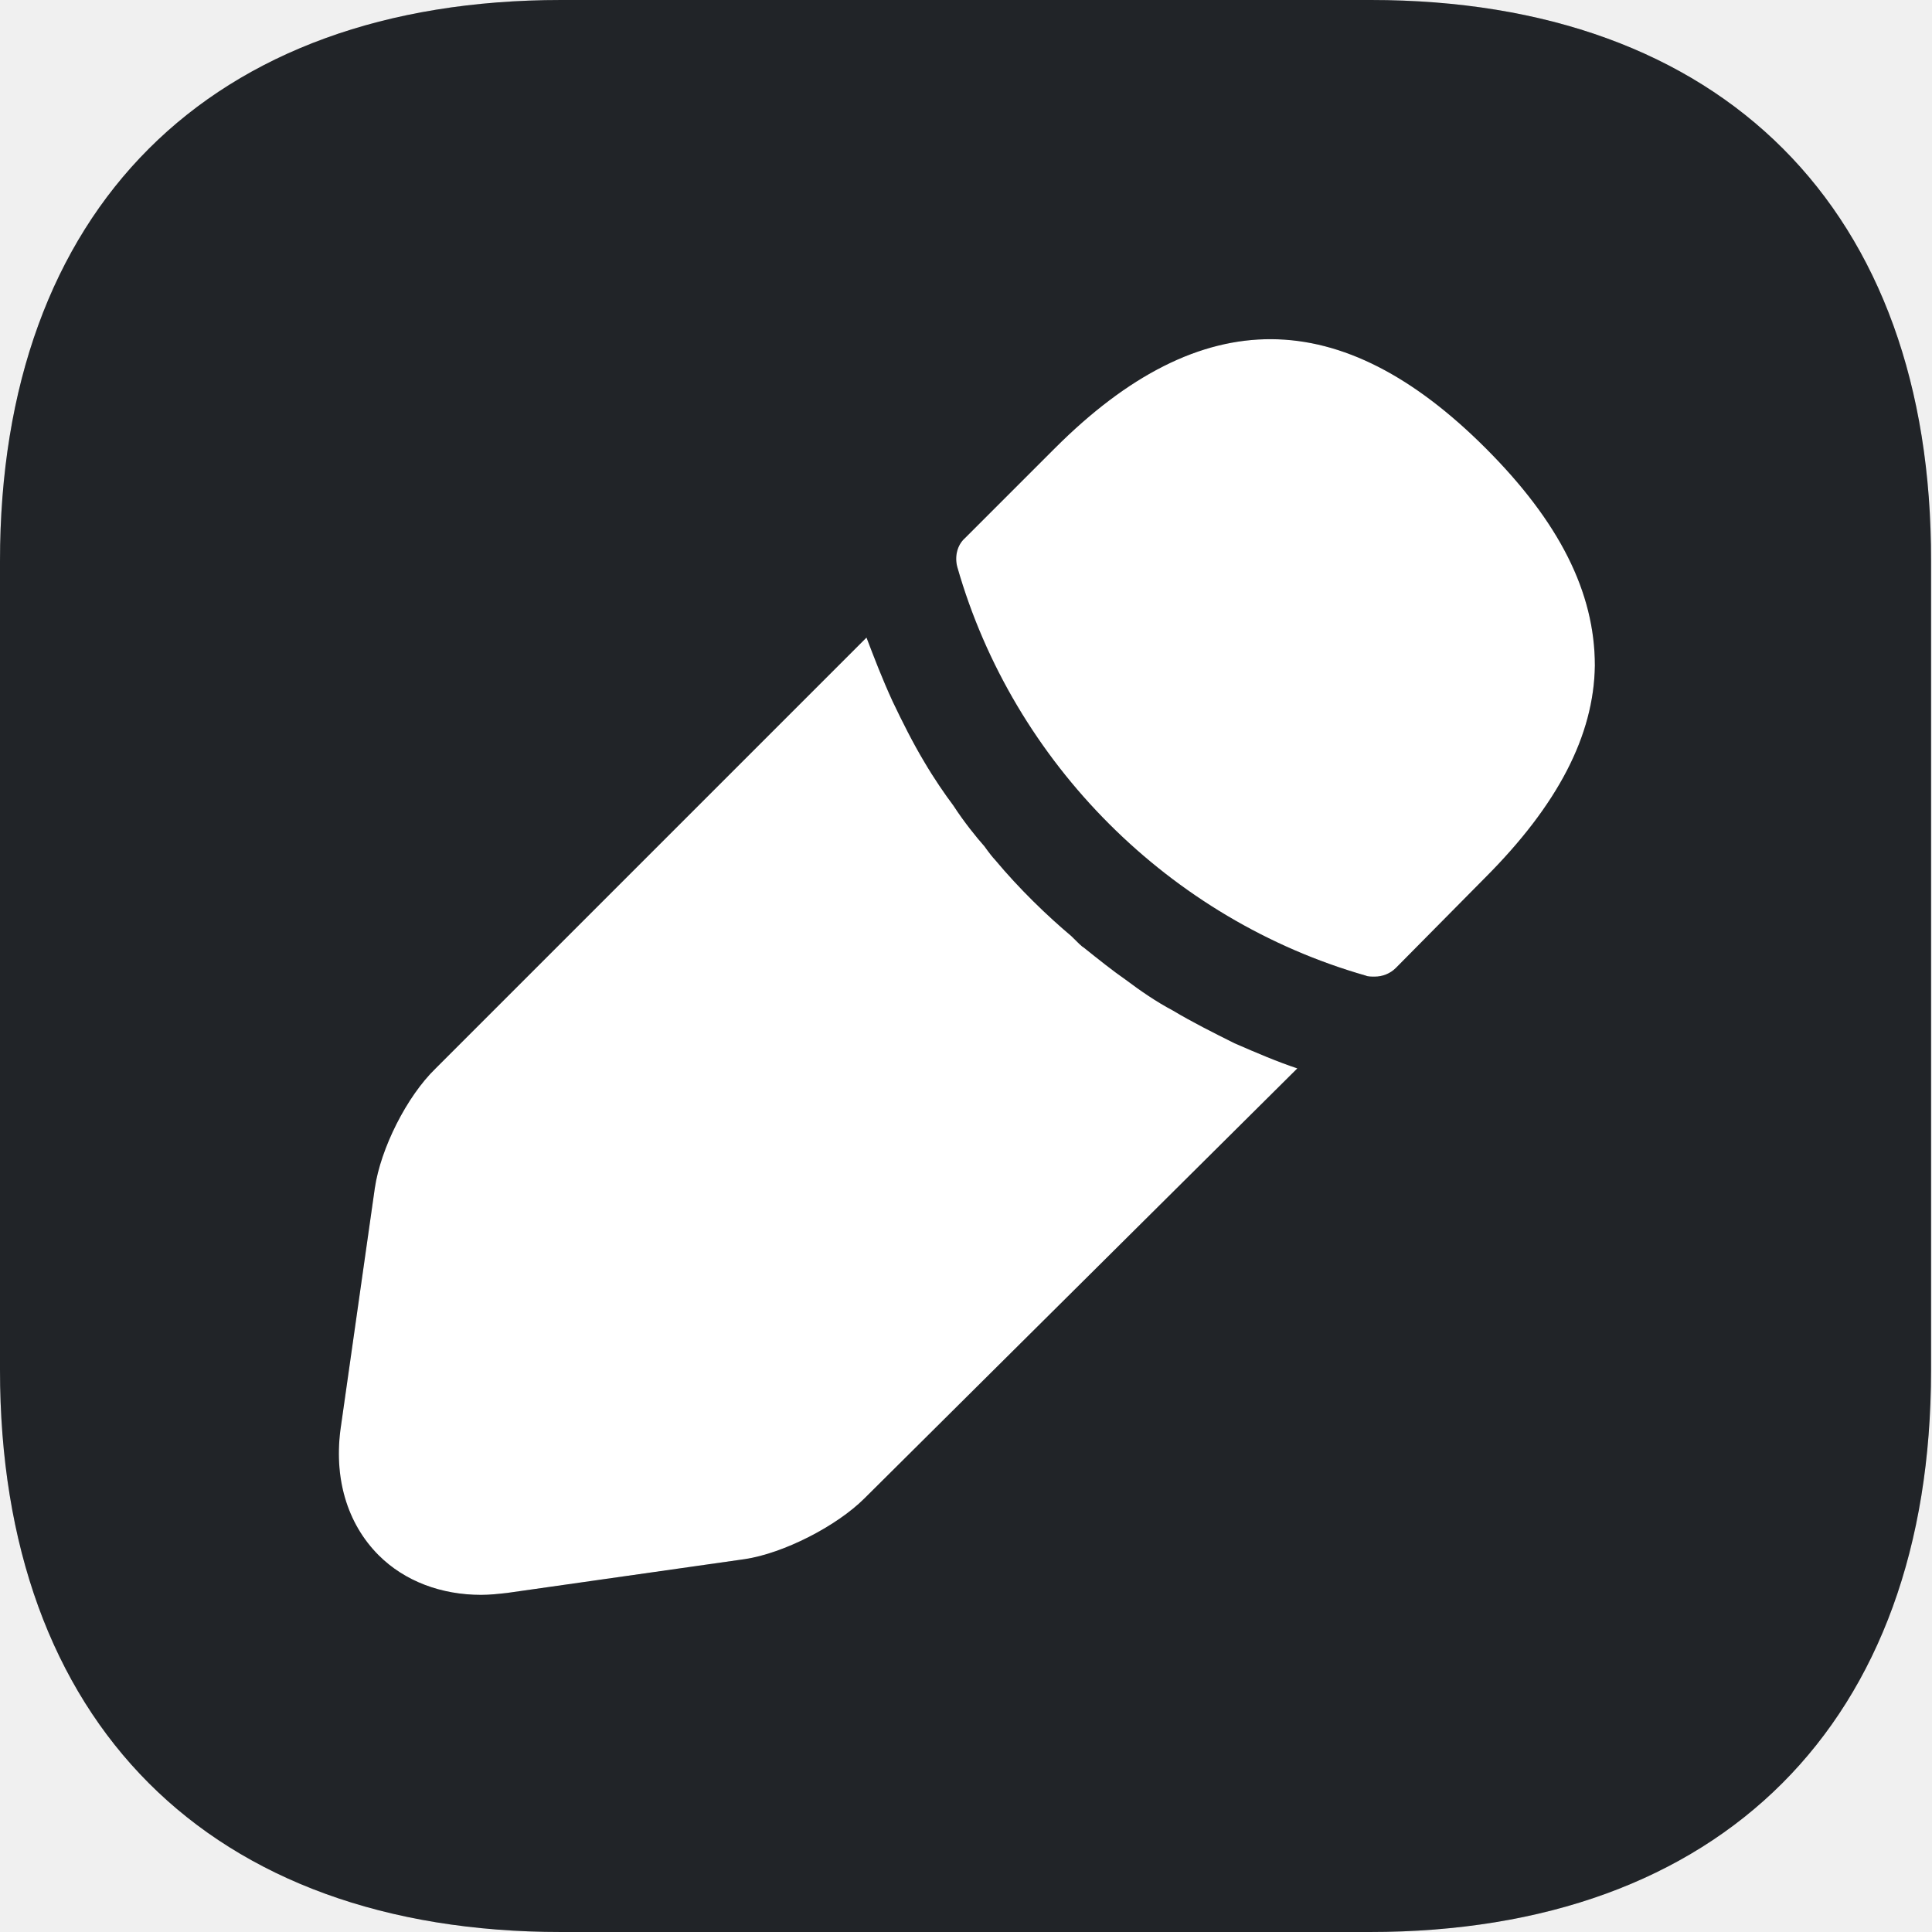
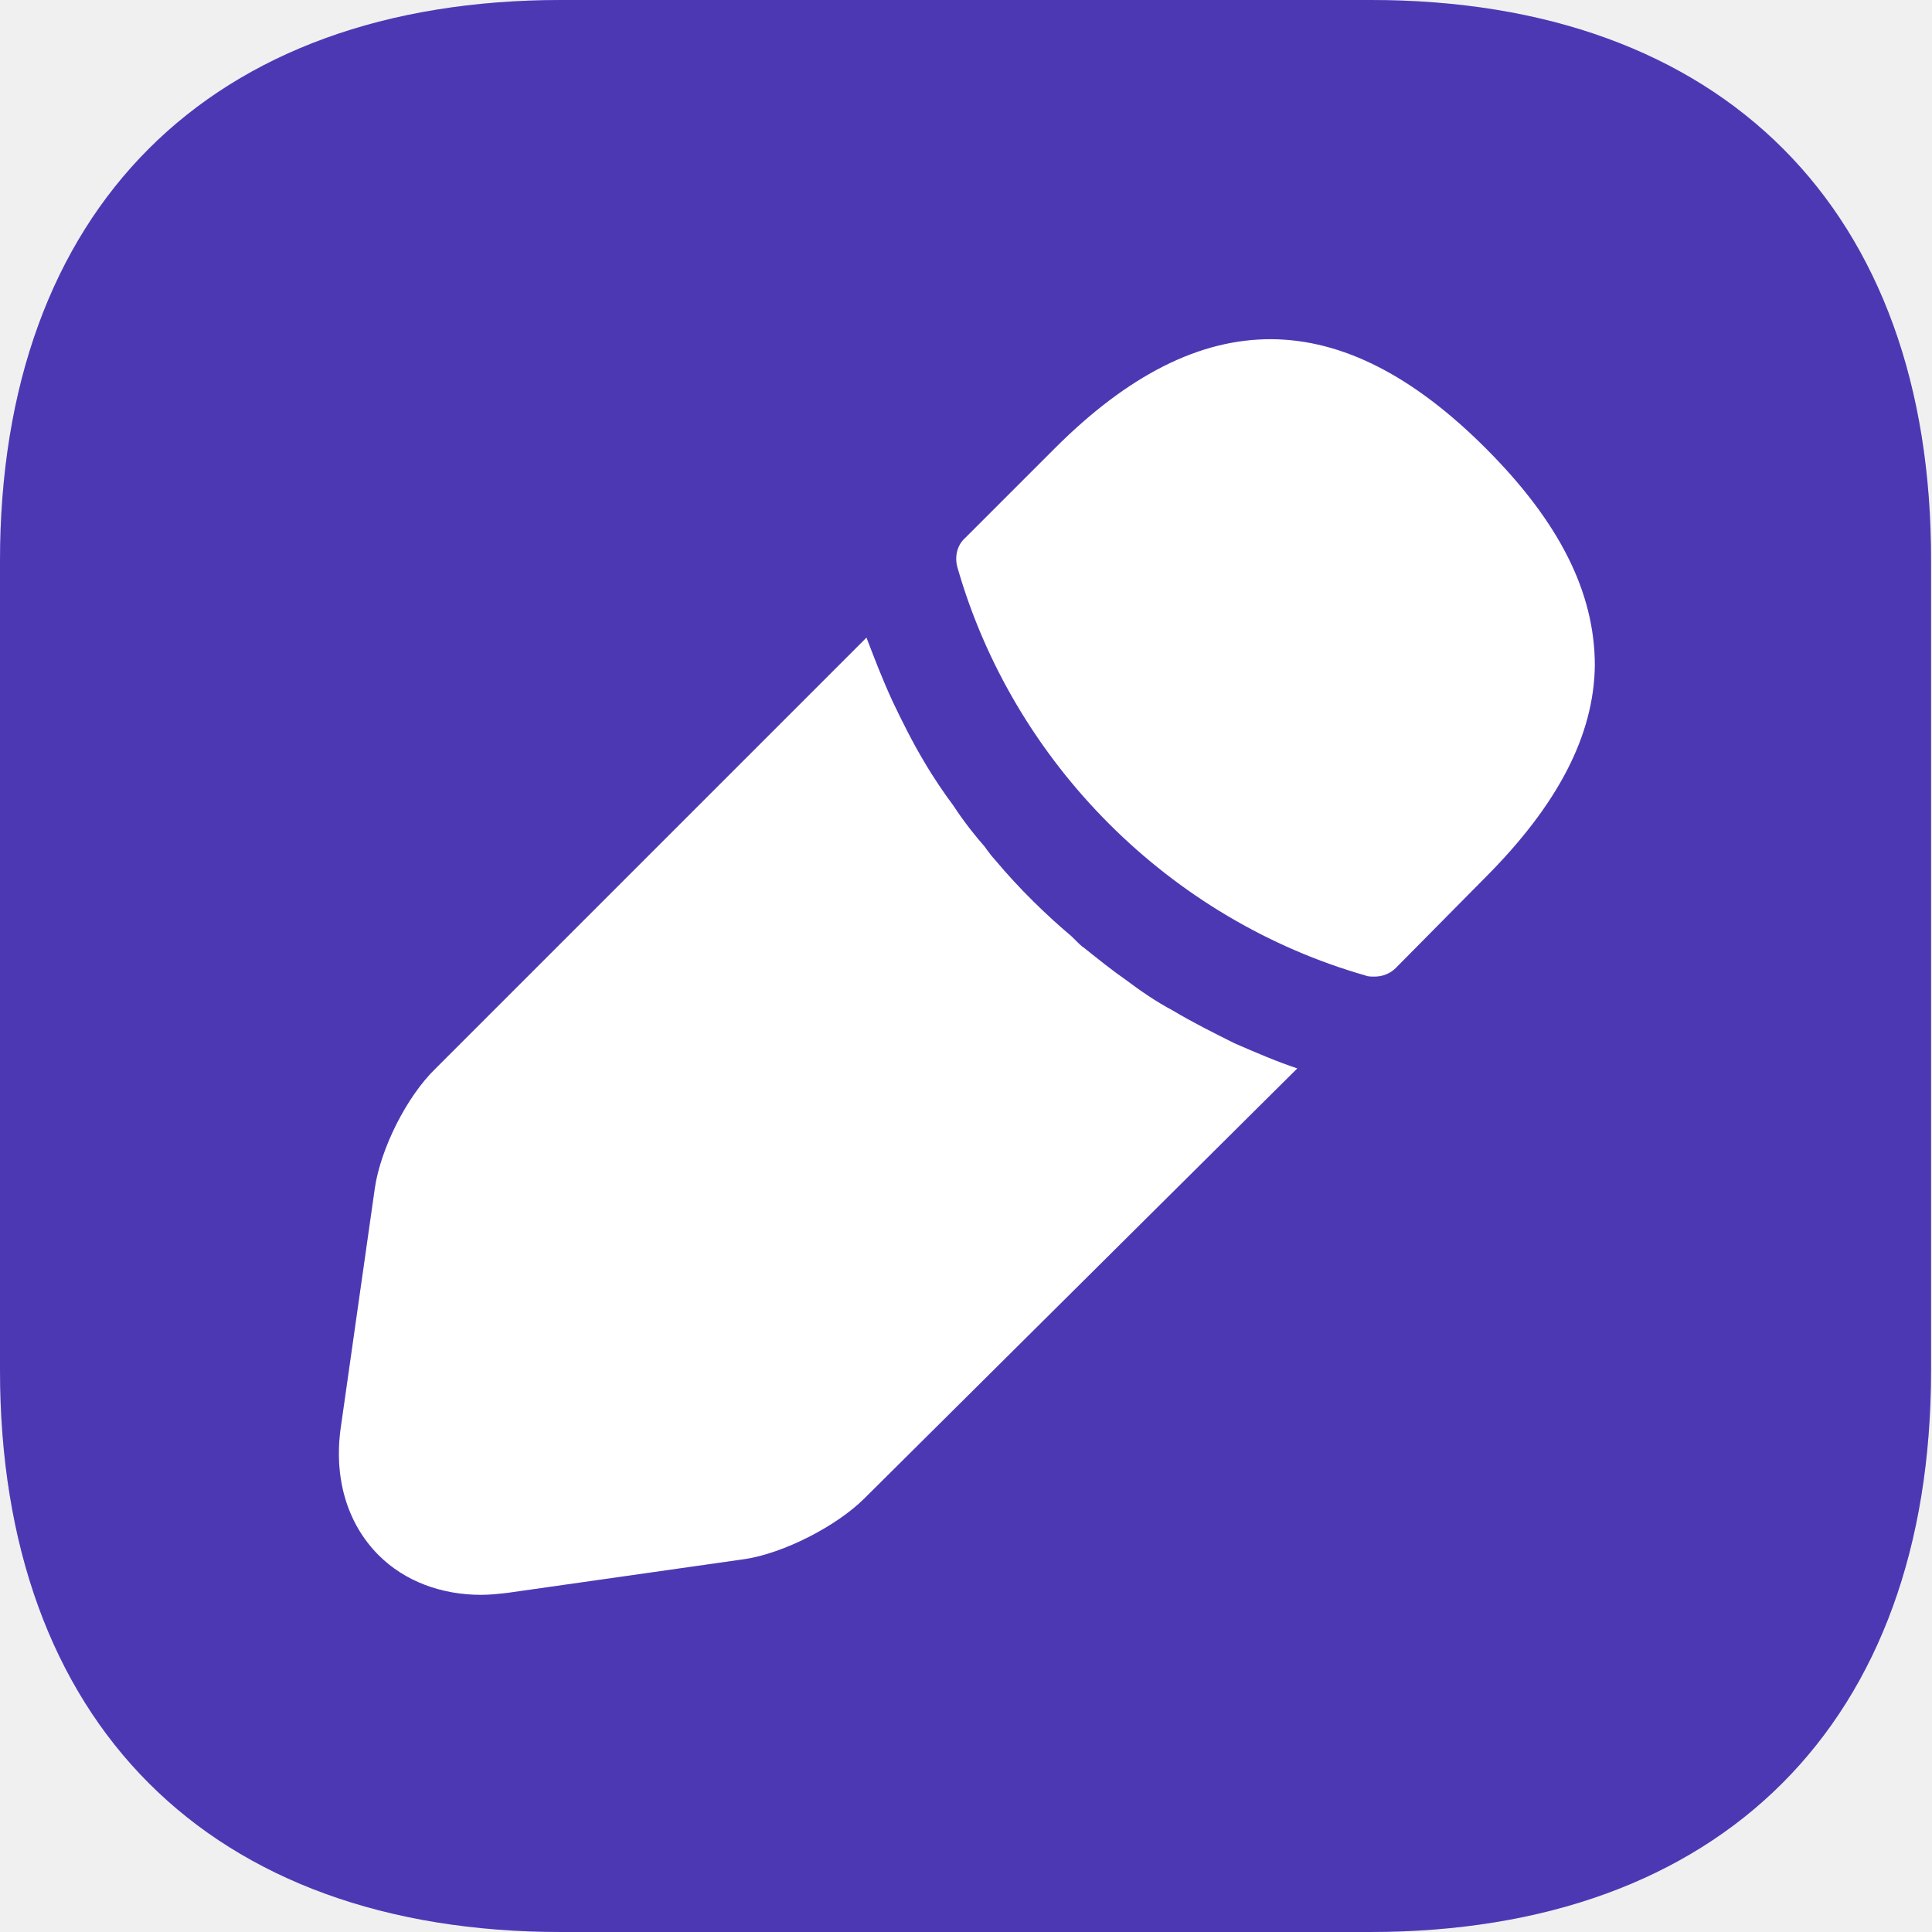
<svg xmlns="http://www.w3.org/2000/svg" width="20" height="20" viewBox="0 0 20 20" fill="none">
  <rect x="3" y="2" width="14" height="16" fill="white" />
-   <path d="M14.19 0H5.81C2.17 0 0 2.17 0 5.81V14.18C0 17.83 2.17 20 5.81 20H14.18C17.82 20 19.99 17.83 19.99 14.19V5.81C20 2.17 17.83 0 14.19 0ZM8.95 15.51C8.66 15.8 8.11 16.08 7.71 16.14L5.25 16.49C5.16 16.5 5.07 16.51 4.98 16.51C4.57 16.51 4.19 16.37 3.92 16.1C3.59 15.77 3.45 15.29 3.53 14.76L3.88 12.3C3.94 11.89 4.21 11.35 4.51 11.06L8.97 6.6C9.05 6.81 9.13 7.02 9.24 7.26C9.34 7.47 9.45 7.69 9.57 7.89C9.67 8.06 9.78 8.22 9.87 8.34C9.98 8.51 10.11 8.67 10.19 8.76C10.24 8.83 10.28 8.88 10.3 8.9C10.55 9.2 10.84 9.48 11.09 9.69C11.16 9.76 11.2 9.8 11.22 9.81C11.37 9.93 11.52 10.05 11.65 10.14C11.81 10.26 11.97 10.37 12.14 10.46C12.34 10.58 12.56 10.69 12.78 10.8C13.01 10.9 13.22 10.99 13.43 11.06L8.95 15.51ZM15.37 9.09L14.45 10.02C14.39 10.08 14.31 10.11 14.23 10.11C14.2 10.11 14.16 10.11 14.14 10.1C12.11 9.52 10.49 7.9 9.91 5.87C9.88 5.76 9.91 5.64 9.99 5.57L10.92 4.64C12.44 3.12 13.89 3.15 15.38 4.64C16.14 5.4 16.51 6.13 16.51 6.89C16.5 7.61 16.13 8.33 15.37 9.09Z" fill="#292D32" />
+   <path d="M14.19 0H5.81C2.17 0 0 2.17 0 5.81V14.18C0 17.83 2.17 20 5.81 20H14.18C17.82 20 19.99 17.83 19.99 14.19V5.81C20 2.17 17.83 0 14.19 0ZM8.95 15.51C8.66 15.8 8.11 16.08 7.71 16.14L5.25 16.49C5.16 16.5 5.07 16.51 4.98 16.51C4.57 16.51 4.19 16.37 3.92 16.1C3.59 15.77 3.45 15.29 3.53 14.76L3.88 12.3C3.94 11.89 4.21 11.35 4.51 11.06L8.97 6.6C9.05 6.81 9.13 7.02 9.24 7.26C9.34 7.47 9.45 7.69 9.57 7.89C9.67 8.06 9.78 8.22 9.87 8.34C9.98 8.51 10.11 8.67 10.19 8.76C10.24 8.83 10.28 8.88 10.3 8.9C10.55 9.2 10.84 9.48 11.09 9.69C11.16 9.76 11.2 9.8 11.22 9.81C11.37 9.93 11.52 10.05 11.65 10.14C11.81 10.26 11.97 10.37 12.14 10.46C12.34 10.58 12.56 10.69 12.78 10.8C13.01 10.9 13.22 10.99 13.43 11.06L8.95 15.51ZM15.37 9.09L14.45 10.02C14.39 10.08 14.31 10.11 14.23 10.11C14.2 10.11 14.16 10.11 14.14 10.1C12.11 9.52 10.49 7.9 9.91 5.87C9.88 5.76 9.91 5.64 9.99 5.57L10.92 4.64C12.44 3.12 13.89 3.15 15.38 4.64C16.14 5.4 16.51 6.13 16.51 6.89C16.5 7.61 16.13 8.33 15.37 9.09Z" fill="#6046E1" />
  <path d="M14.19 0H5.81C2.17 0 0 2.17 0 5.81V14.18C0 17.83 2.17 20 5.81 20H14.18C17.82 20 19.99 17.83 19.99 14.19V5.81C20 2.17 17.83 0 14.19 0ZM8.95 15.51C8.66 15.8 8.11 16.08 7.71 16.14L5.25 16.49C5.16 16.5 5.07 16.51 4.98 16.51C4.57 16.51 4.19 16.37 3.92 16.1C3.59 15.77 3.45 15.29 3.53 14.76L3.88 12.3C3.94 11.89 4.21 11.35 4.51 11.06L8.97 6.6C9.05 6.81 9.13 7.02 9.24 7.26C9.34 7.47 9.45 7.69 9.57 7.89C9.67 8.06 9.78 8.22 9.87 8.34C9.98 8.51 10.11 8.67 10.19 8.76C10.24 8.83 10.28 8.88 10.3 8.9C10.55 9.2 10.84 9.48 11.09 9.69C11.16 9.76 11.2 9.8 11.22 9.81C11.37 9.93 11.52 10.05 11.65 10.14C11.81 10.26 11.97 10.37 12.14 10.46C12.34 10.58 12.56 10.69 12.78 10.8C13.01 10.9 13.22 10.99 13.43 11.06L8.95 15.51ZM15.37 9.09L14.45 10.02C14.39 10.08 14.31 10.11 14.23 10.11C14.2 10.11 14.16 10.11 14.14 10.1C12.11 9.52 10.49 7.9 9.91 5.87C9.88 5.76 9.91 5.64 9.99 5.57L10.92 4.64C12.44 3.12 13.89 3.15 15.38 4.64C16.14 5.4 16.51 6.13 16.51 6.89C16.5 7.61 16.13 8.33 15.37 9.09Z" fill="black" fill-opacity="0.2" />
</svg>
